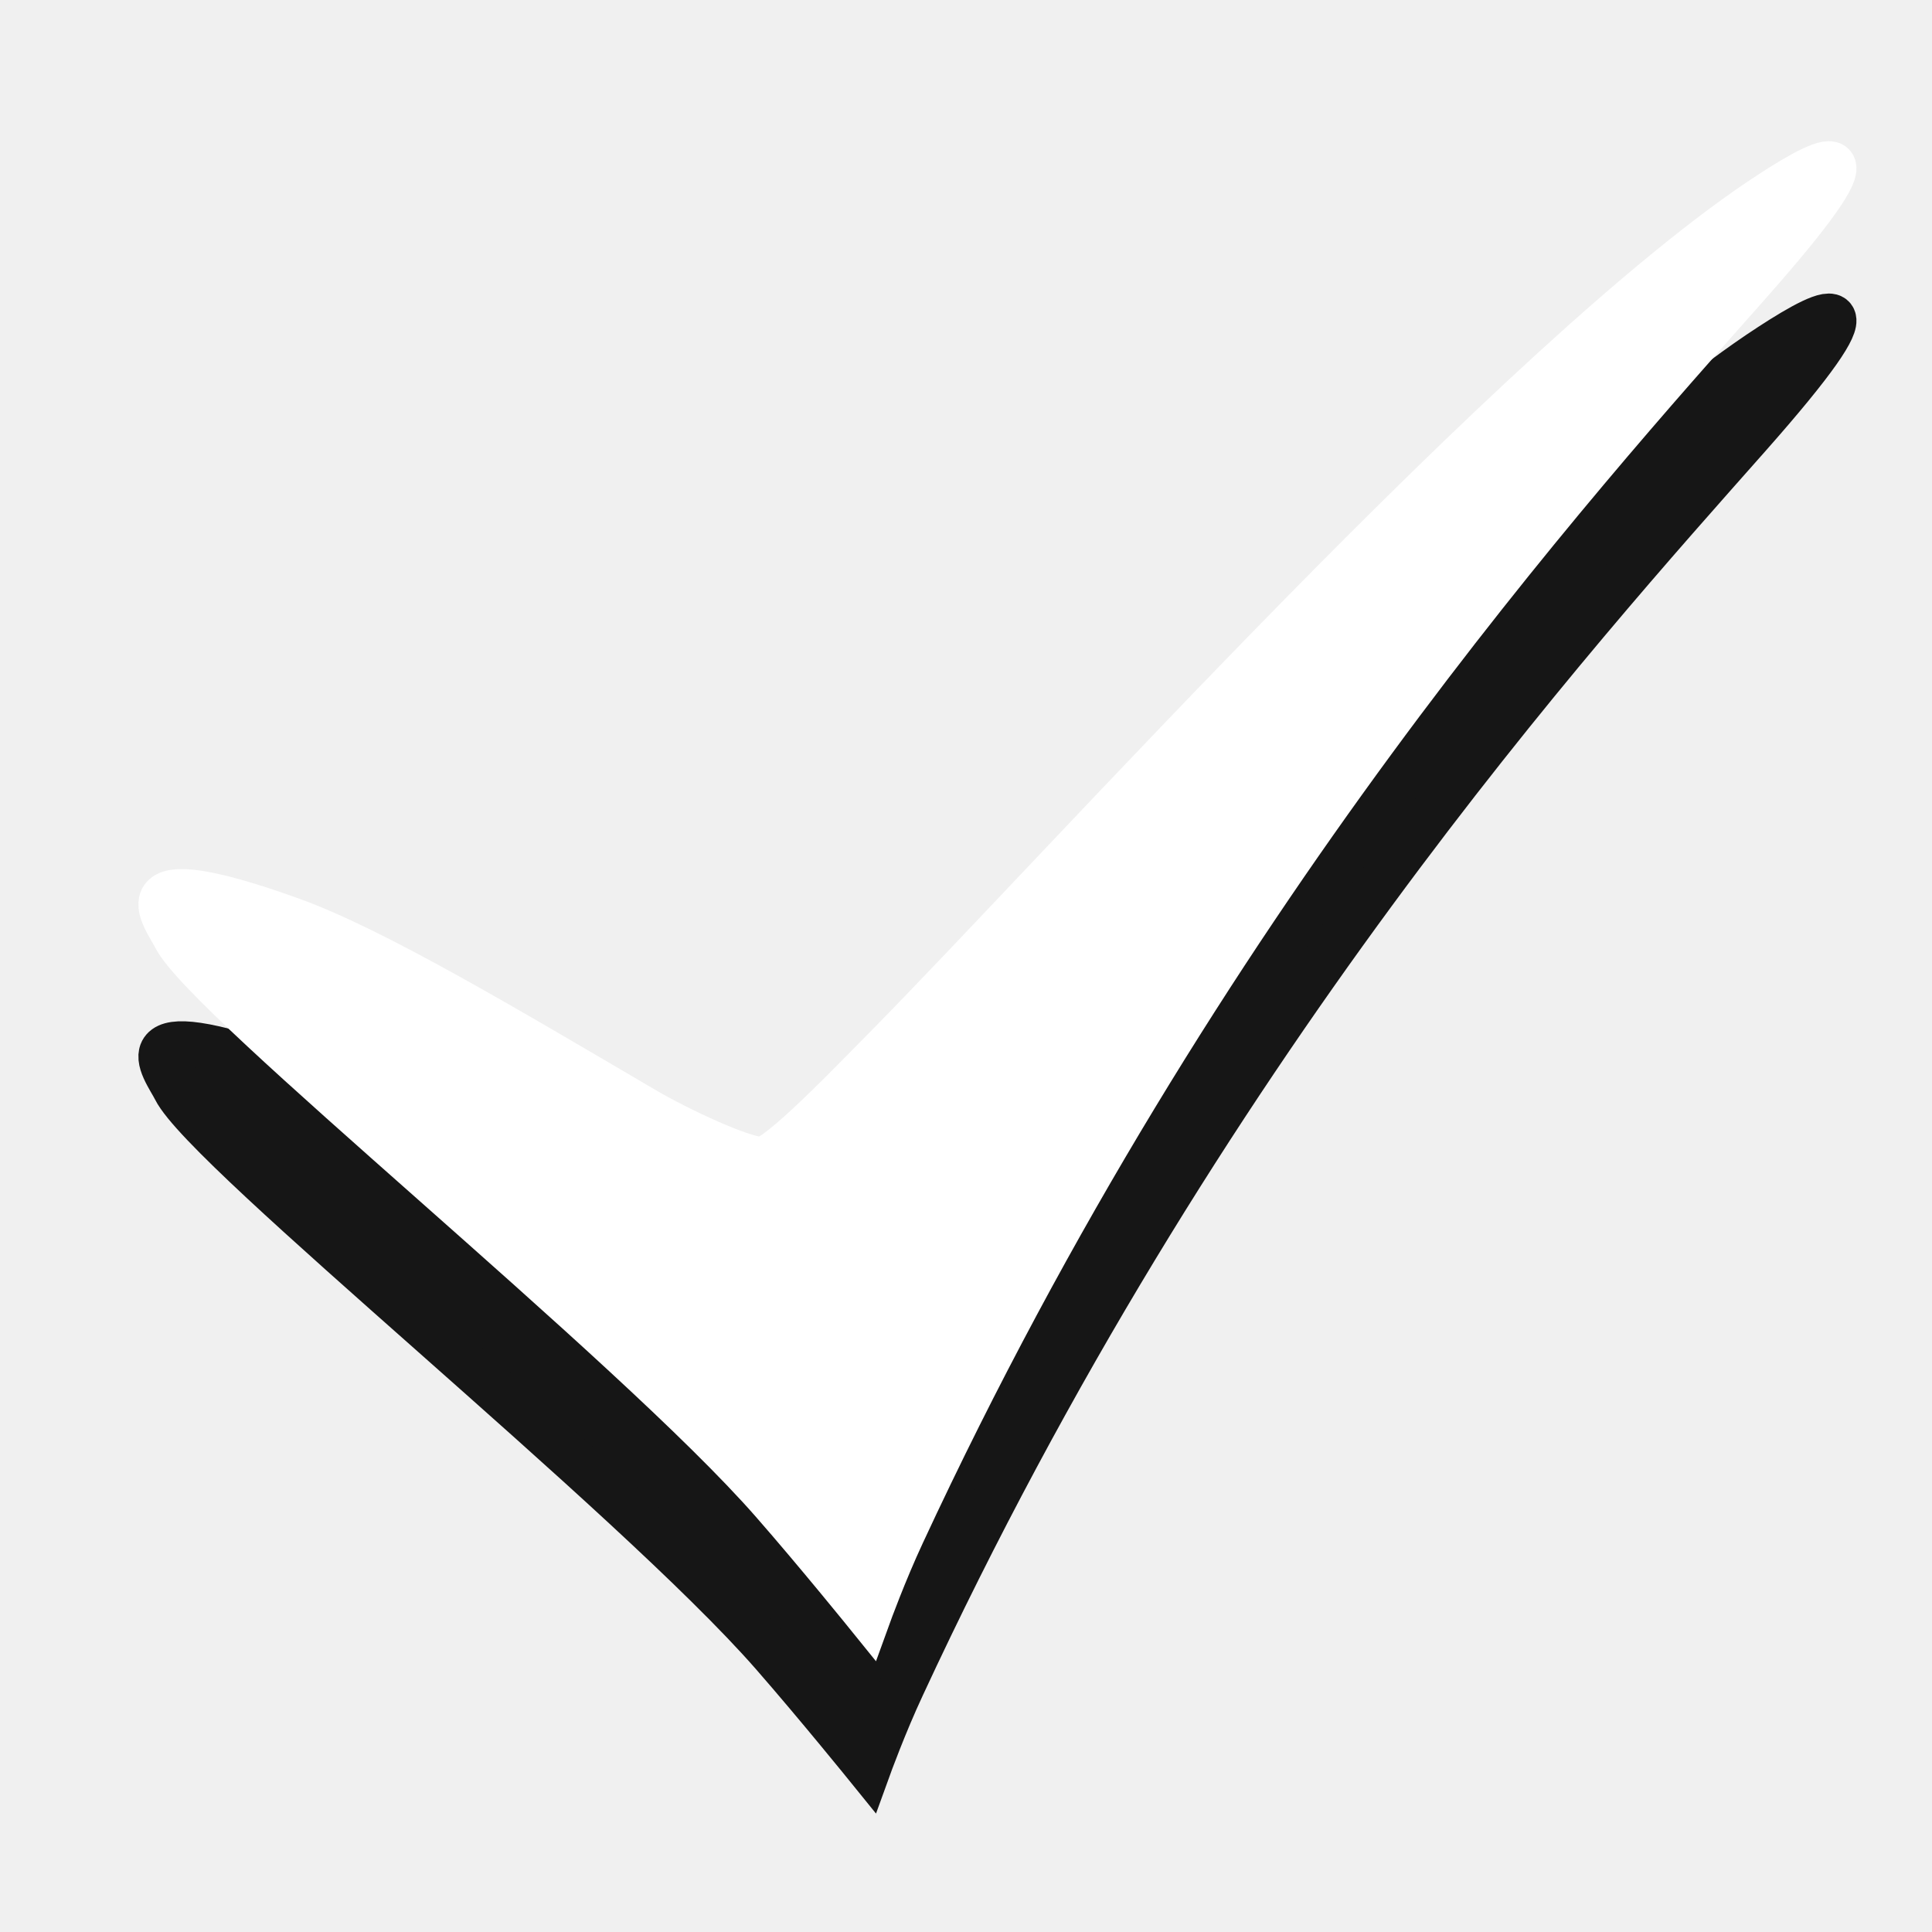
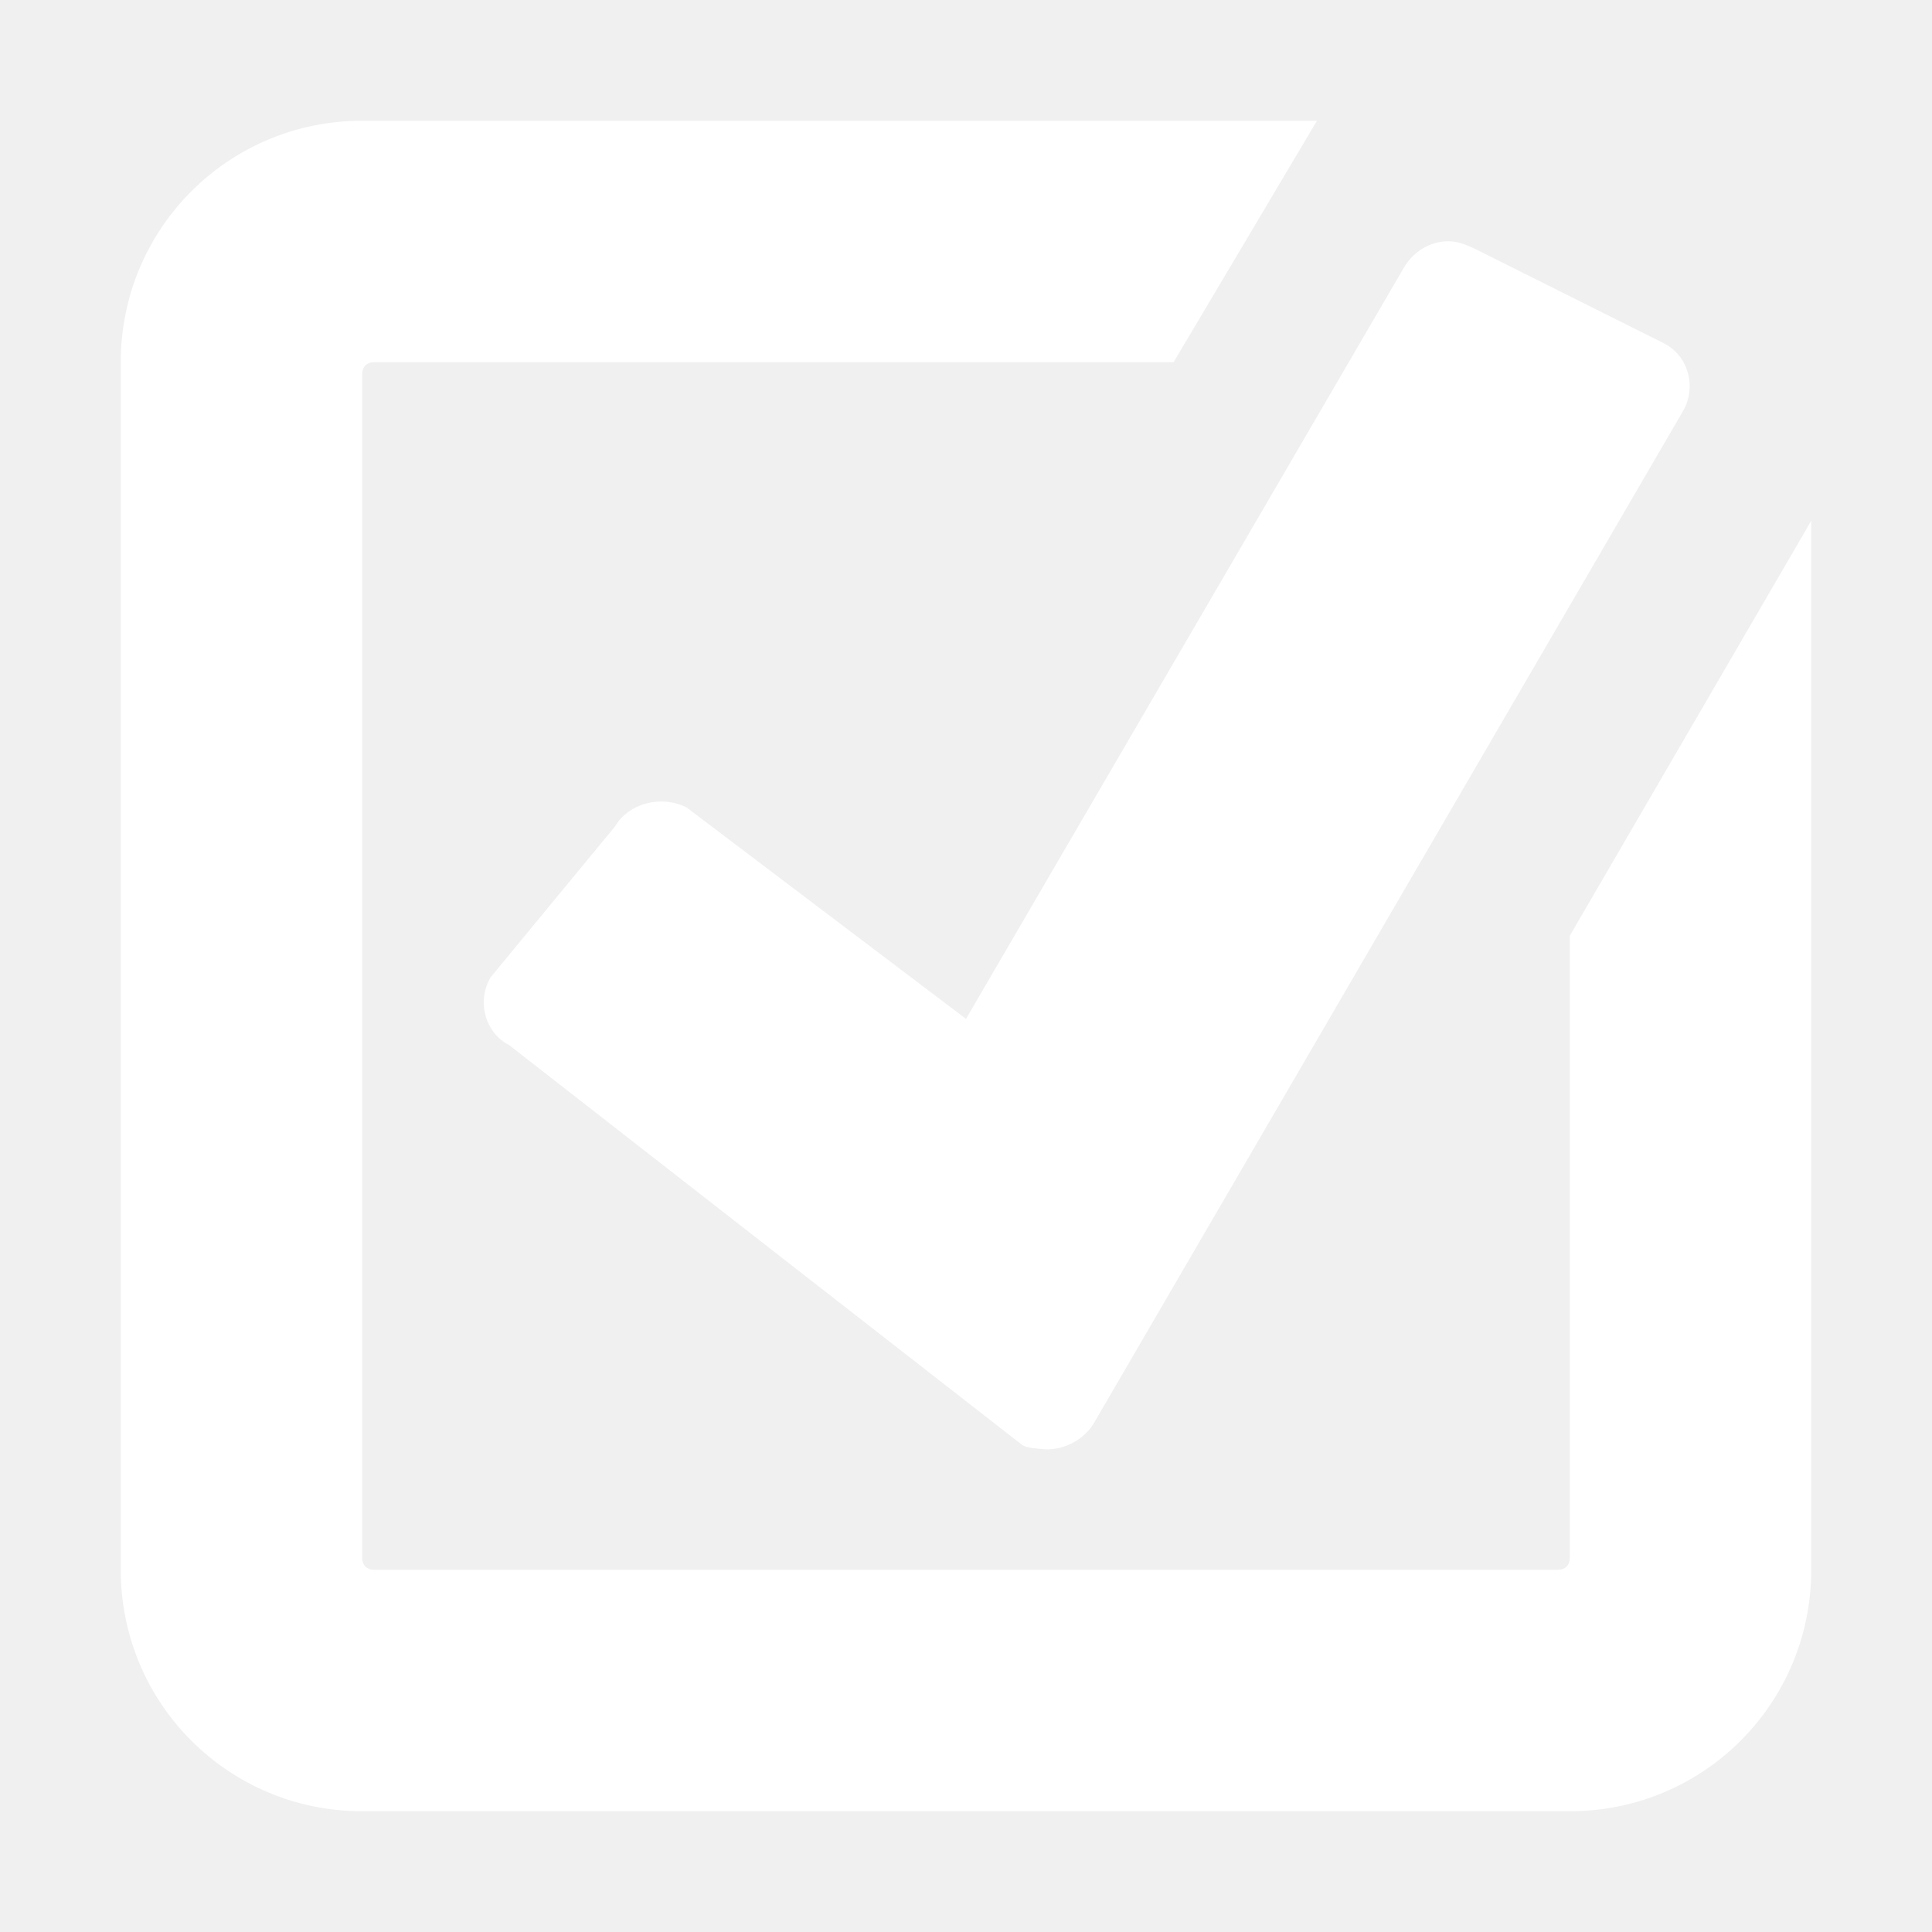
- <svg xmlns="http://www.w3.org/2000/svg" version="1.1" id="svg3212" x="0px" y="0px" width="32px" height="32px" viewBox="0 0 32 32" enable-background="new 0 0 32 32" xml:space="preserve">
-   <path fill="#161616" stroke="#161616" stroke-width="0.75" stroke-miterlimit="10" d="M14.383,29.286c0,0,0.259-0.716,0.563-1.366  c4.907-10.572,11.212-17.529,14.008-20.69c2.264-2.559,1.378-2.156,0.375-1.503c-4.09,2.658-11.742,11.205-14.668,14.167  c-0.542,0.549-1.769,1.836-2.045,1.836c-0.313,0-1.358-0.484-1.955-0.836c-2.282-1.337-4.464-2.643-5.834-3.136  c-2.917-1.049-2.092-0.052-1.926,0.281c0.521,1.042,7.566,6.69,9.899,9.357C13.522,28.222,14.383,29.286,14.383,29.286z" />
-   <path fill="#FFFFFF" stroke="#FFFFFF" stroke-width="0.75" stroke-miterlimit="10" d="M14.383,26.763c0,0,0.259-0.715,0.563-1.366  C19.854,14.827,26.158,7.867,28.954,4.707c2.264-2.559,1.378-2.156,0.375-1.503c-4.09,2.659-11.742,11.206-14.668,14.169  c-0.542,0.545-1.769,1.833-2.045,1.833c-0.313,0-1.358-0.482-1.955-0.833c-2.282-1.338-4.464-2.643-5.834-3.136  c-2.917-1.049-2.092-0.052-1.926,0.281c0.521,1.042,7.566,6.689,9.899,9.356C13.522,25.698,14.383,26.763,14.383,26.763z" />
+ <svg xmlns="http://www.w3.org/2000/svg" height="32" width="32" version="1.0">
+   <path fill="#FFF" d="m6 2c-2.216 0-4 1.784-4 4v20c0 2.216 1.784 4 4 4h20c2.216 0 4-1.784 4-4v-17.375l-4 6.875v10.312c0 0.111-0.077 0.188-0.188 0.188h-19.624c-0.111 0-0.188-0.077-0.188-0.188v-19.624c0-0.111 0.077-0.188 0.188-0.188h13.25l2.375-4h-15.813zm18.062 2c-0.331-0.032-0.642 0.145-0.812 0.438l-7.25 12.438-4.625-3.5c-0.415-0.213-0.961-0.077-1.188 0.312l-2.062 2.5c-0.227 0.39-0.102 0.912 0.312 1.125 0 0 8.49 6.62 8.5 6.625 0.097 0.05 0.209 0.05 0.312 0.062 0.338 0.04 0.701-0.139 0.875-0.438l9.75-16.75c0.227-0.389 0.102-0.912-0.313-1.125l-3.124-1.562c-0.104-0.053-0.265-0.115-0.376-0.125z" />
</svg>
